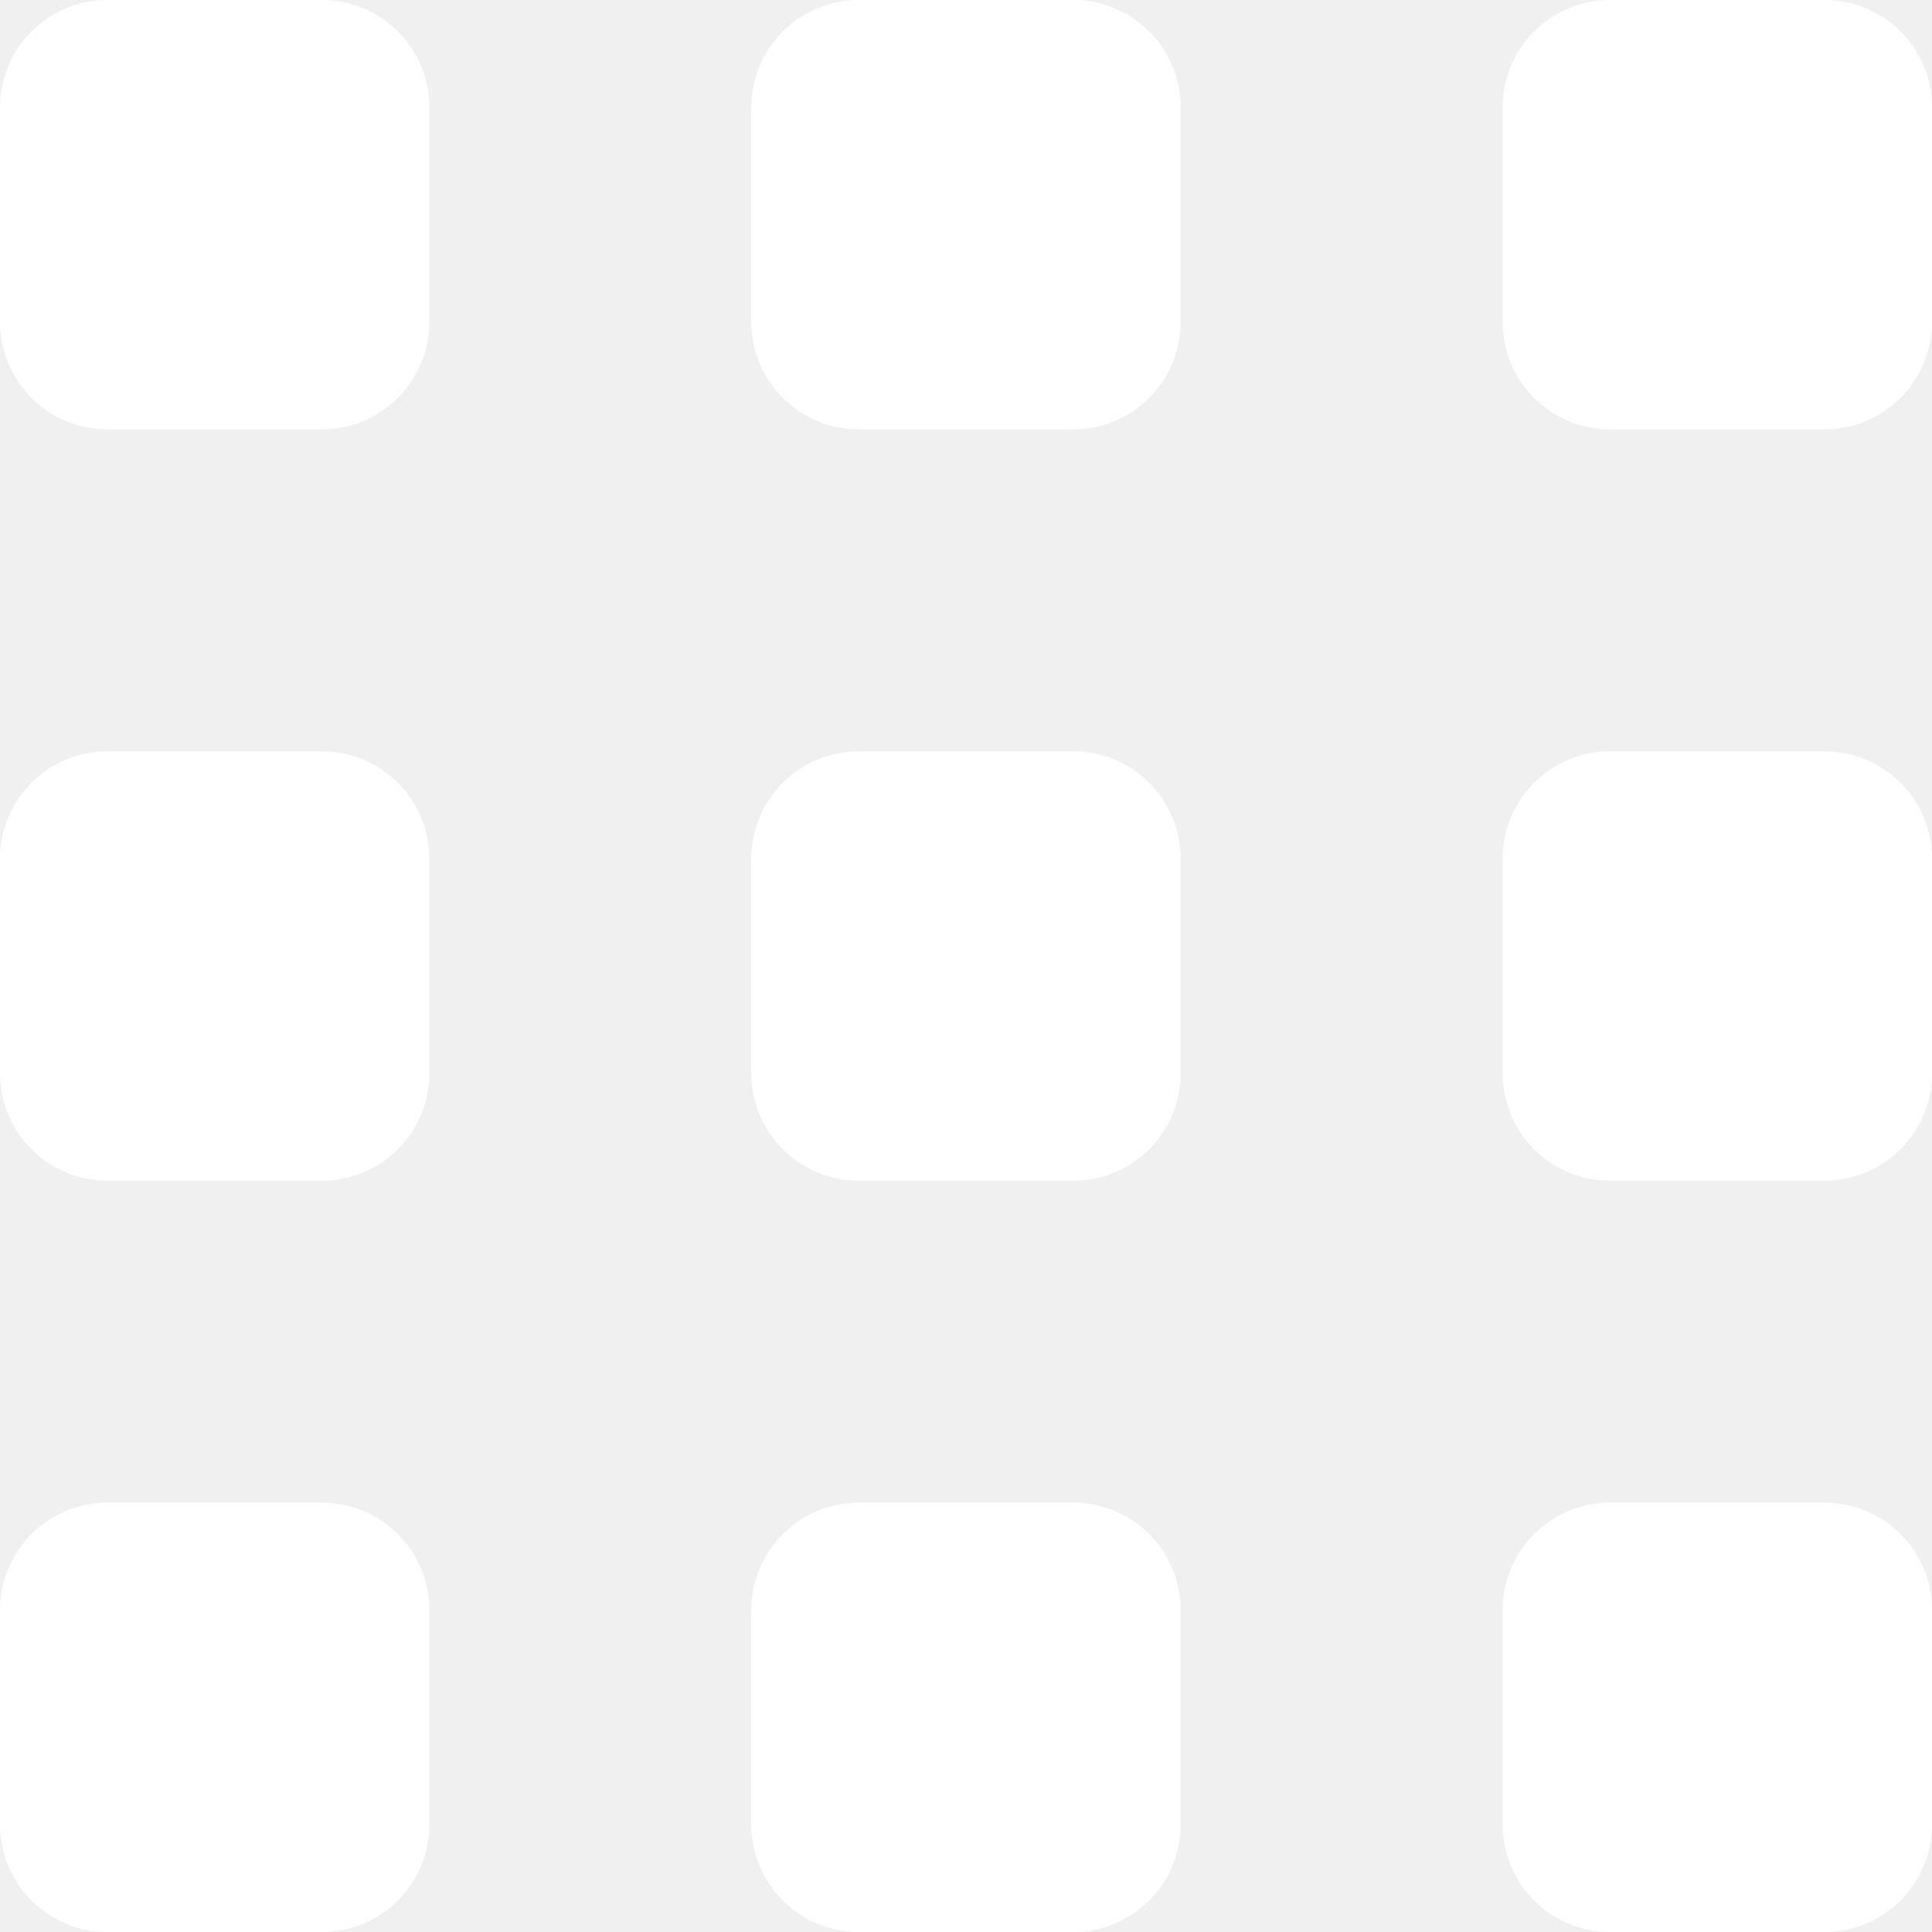
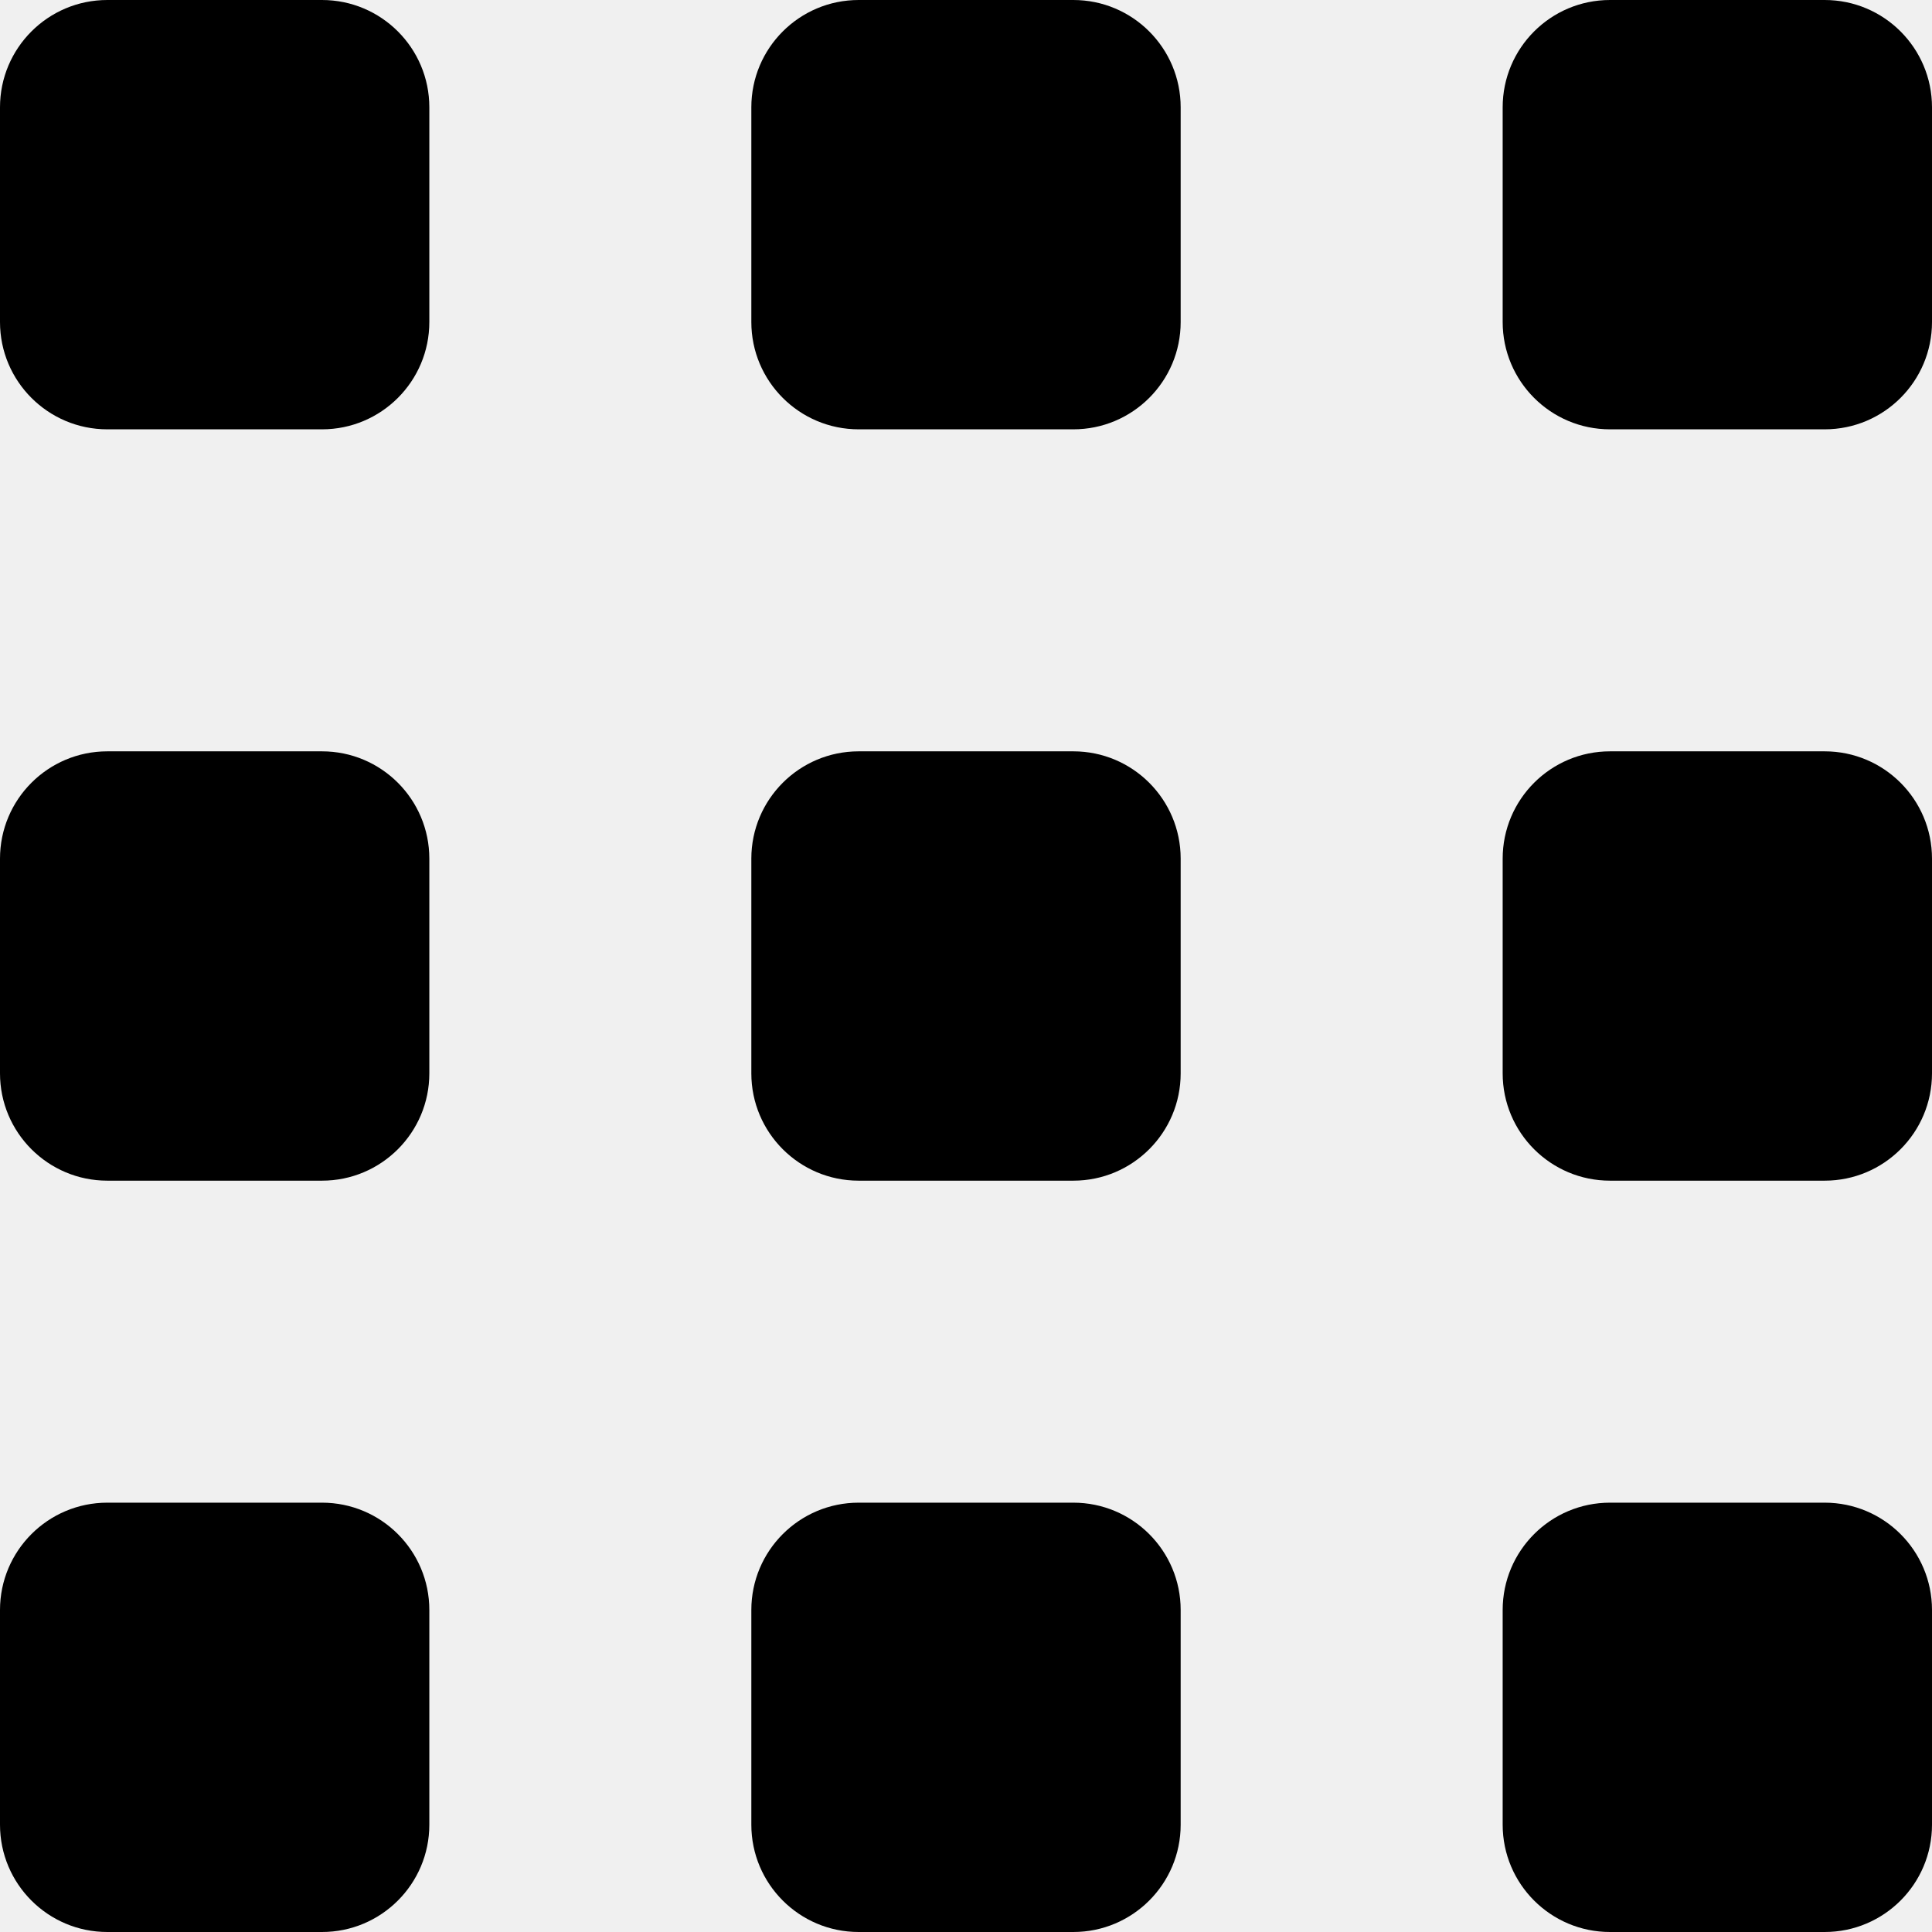
<svg xmlns="http://www.w3.org/2000/svg" width="18" height="18" viewBox="0 0 18 18">
  <g transform="translate(-15 -15)">
-     <path d="M1,0H3A1,1,0,0,1,4,1V3A1,1,0,0,1,3,4H1A1,1,0,0,1,0,3V1A1,1,0,0,1,1,0Z" transform="translate(15 15)" fill="#fff" />
-     <path d="M1,0H3A1,1,0,0,1,4,1V3A1,1,0,0,1,3,4H1A1,1,0,0,1,0,3V1A1,1,0,0,1,1,0Z" transform="translate(22 15)" fill="#fff" />
-     <path d="M1,0H3A1,1,0,0,1,4,1V3A1,1,0,0,1,3,4H1A1,1,0,0,1,0,3V1A1,1,0,0,1,1,0Z" transform="translate(29 15)" fill="#fff" />
-     <path d="M1,0H3A1,1,0,0,1,4,1V3A1,1,0,0,1,3,4H1A1,1,0,0,1,0,3V1A1,1,0,0,1,1,0Z" transform="translate(15 22)" fill="#fff" />
-     <path d="M1,0H3A1,1,0,0,1,4,1V3A1,1,0,0,1,3,4H1A1,1,0,0,1,0,3V1A1,1,0,0,1,1,0Z" transform="translate(22 22)" fill="#fff" />
-     <path d="M1,0H3A1,1,0,0,1,4,1V3A1,1,0,0,1,3,4H1A1,1,0,0,1,0,3V1A1,1,0,0,1,1,0Z" transform="translate(29 22)" fill="#fff" />
-     <path d="M1,0H3A1,1,0,0,1,4,1V3A1,1,0,0,1,3,4H1A1,1,0,0,1,0,3V1A1,1,0,0,1,1,0Z" transform="translate(15 29)" fill="#fff" />
-     <path d="M1,0H3A1,1,0,0,1,4,1V3A1,1,0,0,1,3,4H1A1,1,0,0,1,0,3V1A1,1,0,0,1,1,0Z" transform="translate(22 29)" fill="#fff" />
-     <path d="M1,0H3A1,1,0,0,1,4,1V3A1,1,0,0,1,3,4H1A1,1,0,0,1,0,3V1A1,1,0,0,1,1,0Z" transform="translate(29 29)" fill="#fff" />
+     <path d="M1,0H3A1,1,0,0,1,4,1V3A1,1,0,0,1,3,4H1A1,1,0,0,1,0,3V1A1,1,0,0,1,1,0Z" transform="translate(15 15)" />
+     <path d="M1,0H3A1,1,0,0,1,4,1V3A1,1,0,0,1,3,4H1A1,1,0,0,1,0,3V1A1,1,0,0,1,1,0Z" transform="translate(22 15)" />
+     <path d="M1,0H3A1,1,0,0,1,4,1V3A1,1,0,0,1,3,4H1A1,1,0,0,1,0,3V1A1,1,0,0,1,1,0Z" transform="translate(29 15)" />
+     <path d="M1,0H3A1,1,0,0,1,4,1V3A1,1,0,0,1,3,4H1A1,1,0,0,1,0,3V1A1,1,0,0,1,1,0Z" transform="translate(15 22)" />
+     <path d="M1,0H3A1,1,0,0,1,4,1V3A1,1,0,0,1,3,4H1A1,1,0,0,1,0,3V1A1,1,0,0,1,1,0Z" transform="translate(22 22)" />
+     <path d="M1,0H3A1,1,0,0,1,4,1V3A1,1,0,0,1,3,4H1A1,1,0,0,1,0,3V1A1,1,0,0,1,1,0Z" transform="translate(29 22)" />
+     <path d="M1,0H3A1,1,0,0,1,4,1V3A1,1,0,0,1,3,4H1A1,1,0,0,1,0,3V1A1,1,0,0,1,1,0Z" transform="translate(15 29)" />
+     <path d="M1,0H3A1,1,0,0,1,4,1V3A1,1,0,0,1,3,4H1A1,1,0,0,1,0,3V1A1,1,0,0,1,1,0Z" transform="translate(22 29)" />
+     <path d="M1,0H3A1,1,0,0,1,4,1V3A1,1,0,0,1,3,4H1A1,1,0,0,1,0,3V1A1,1,0,0,1,1,0Z" transform="translate(29 29)" />
  </g>
</svg>
